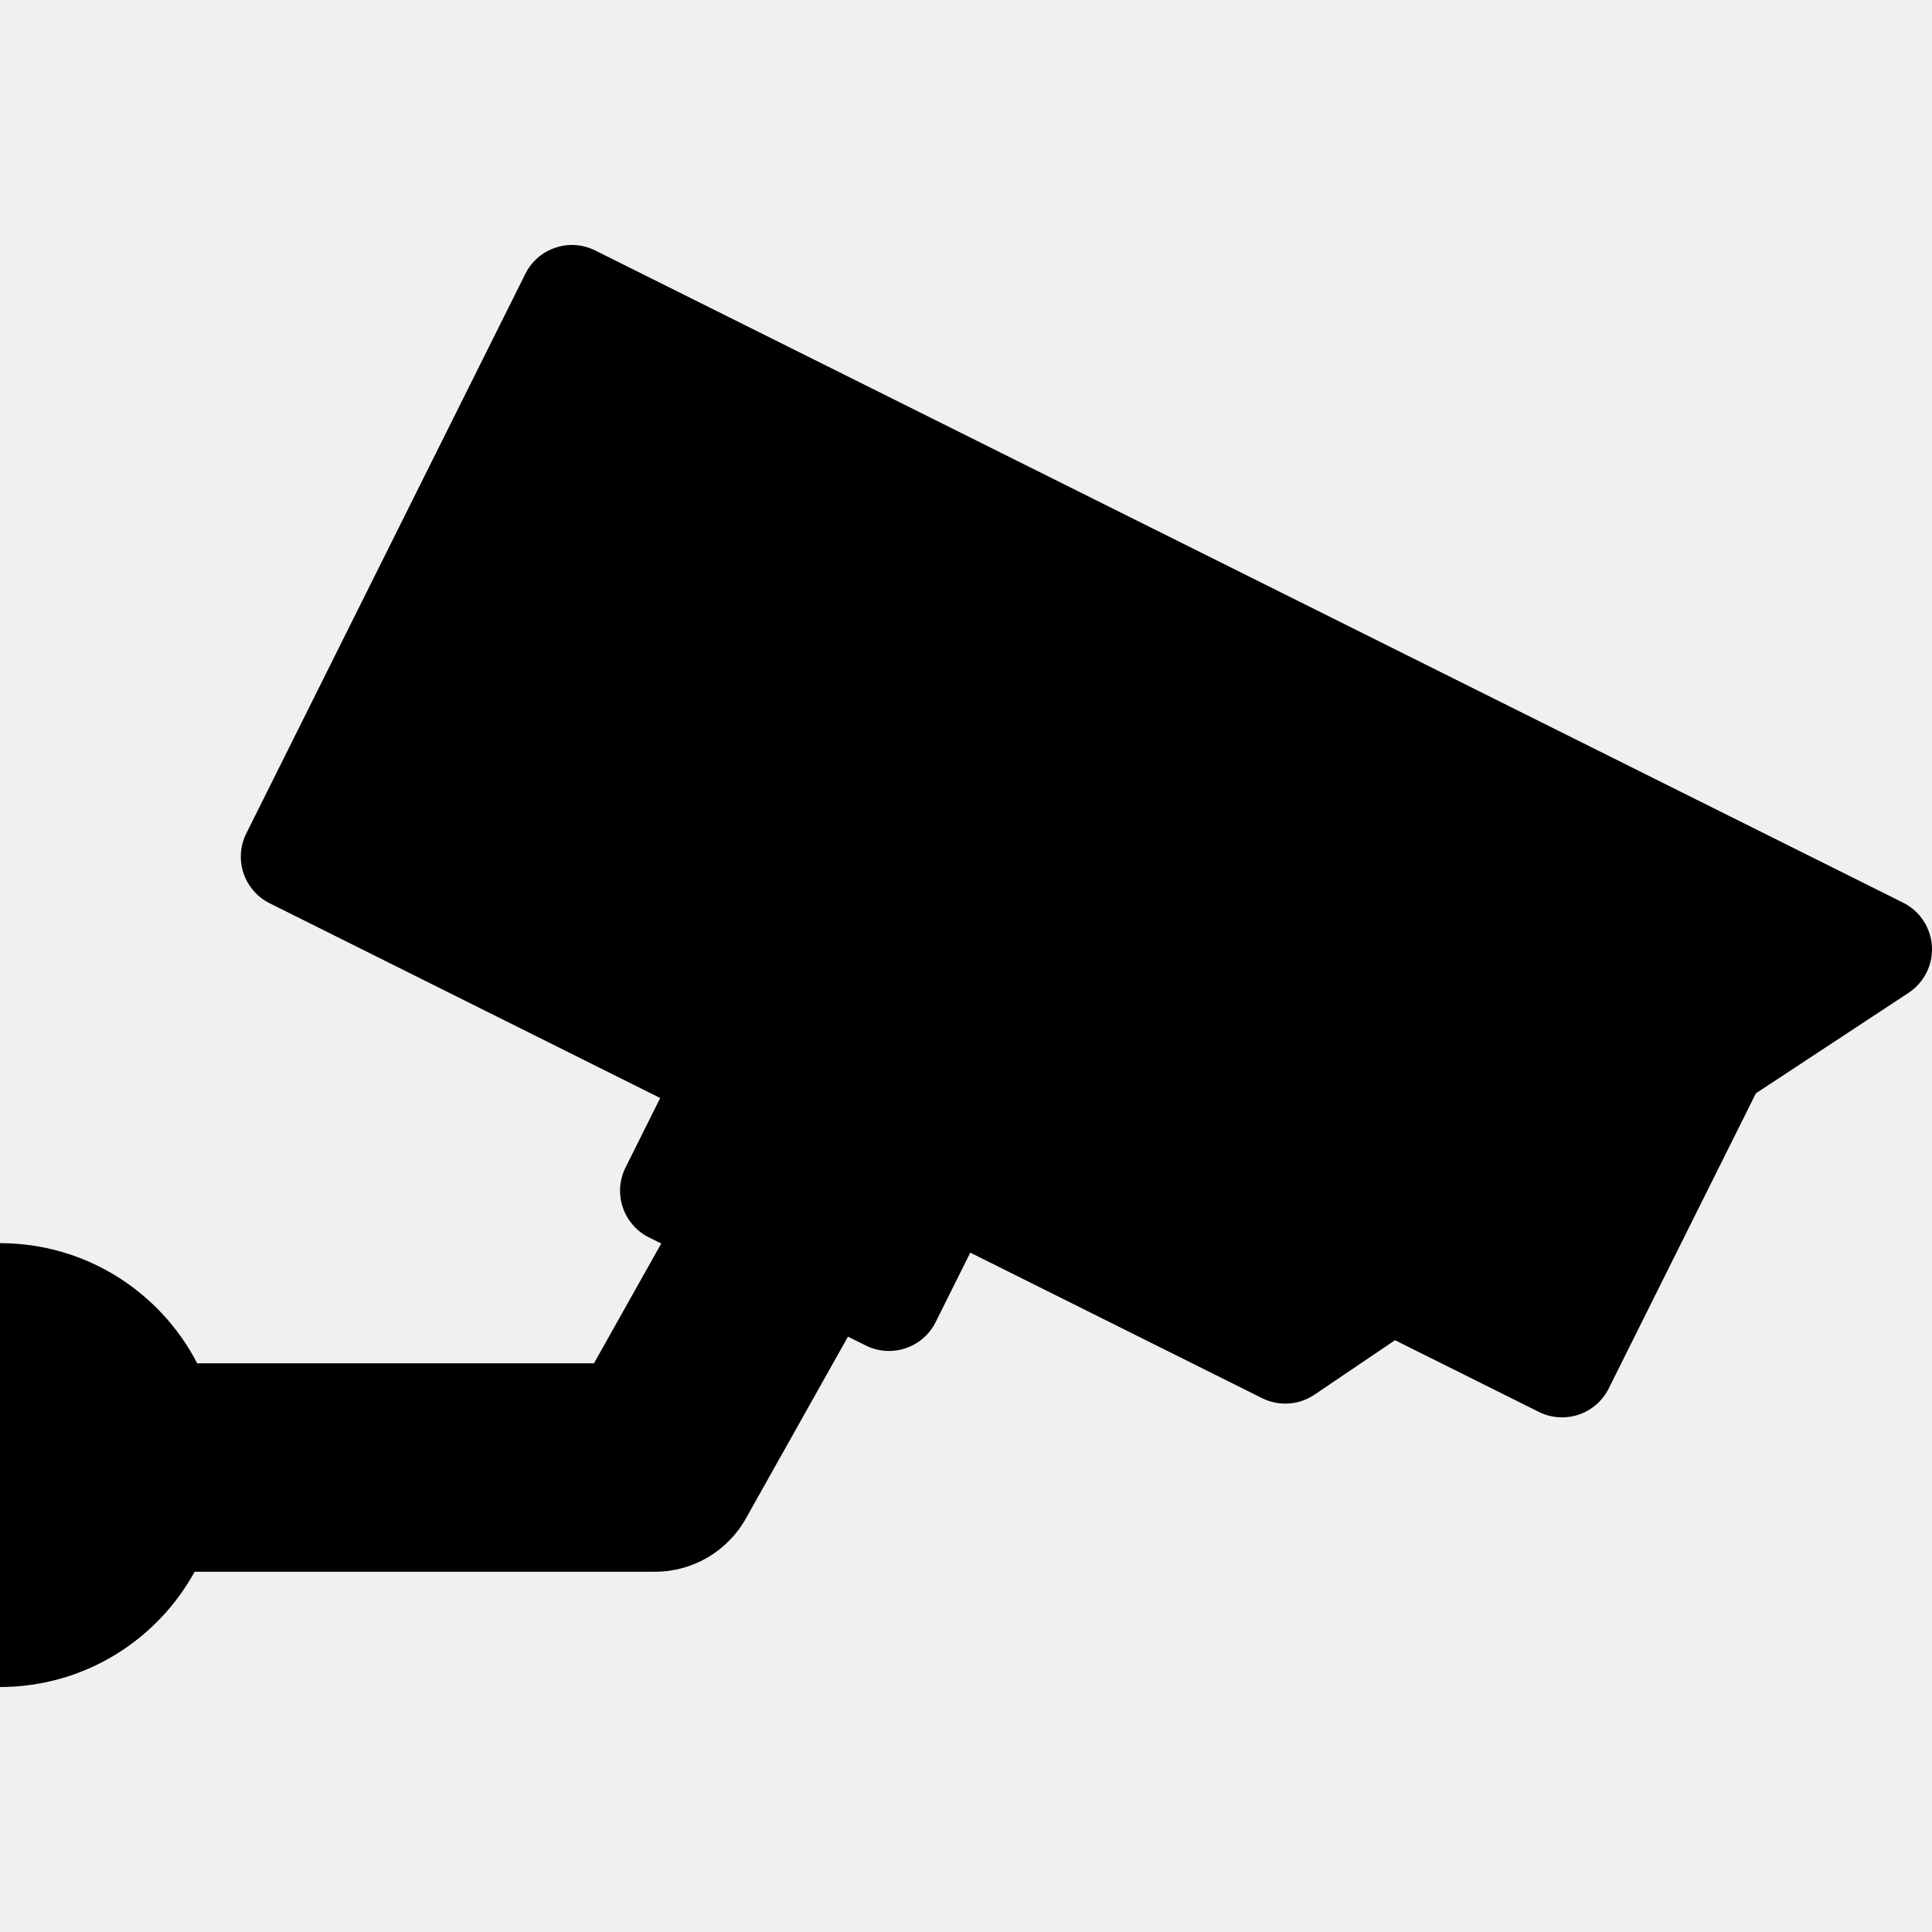
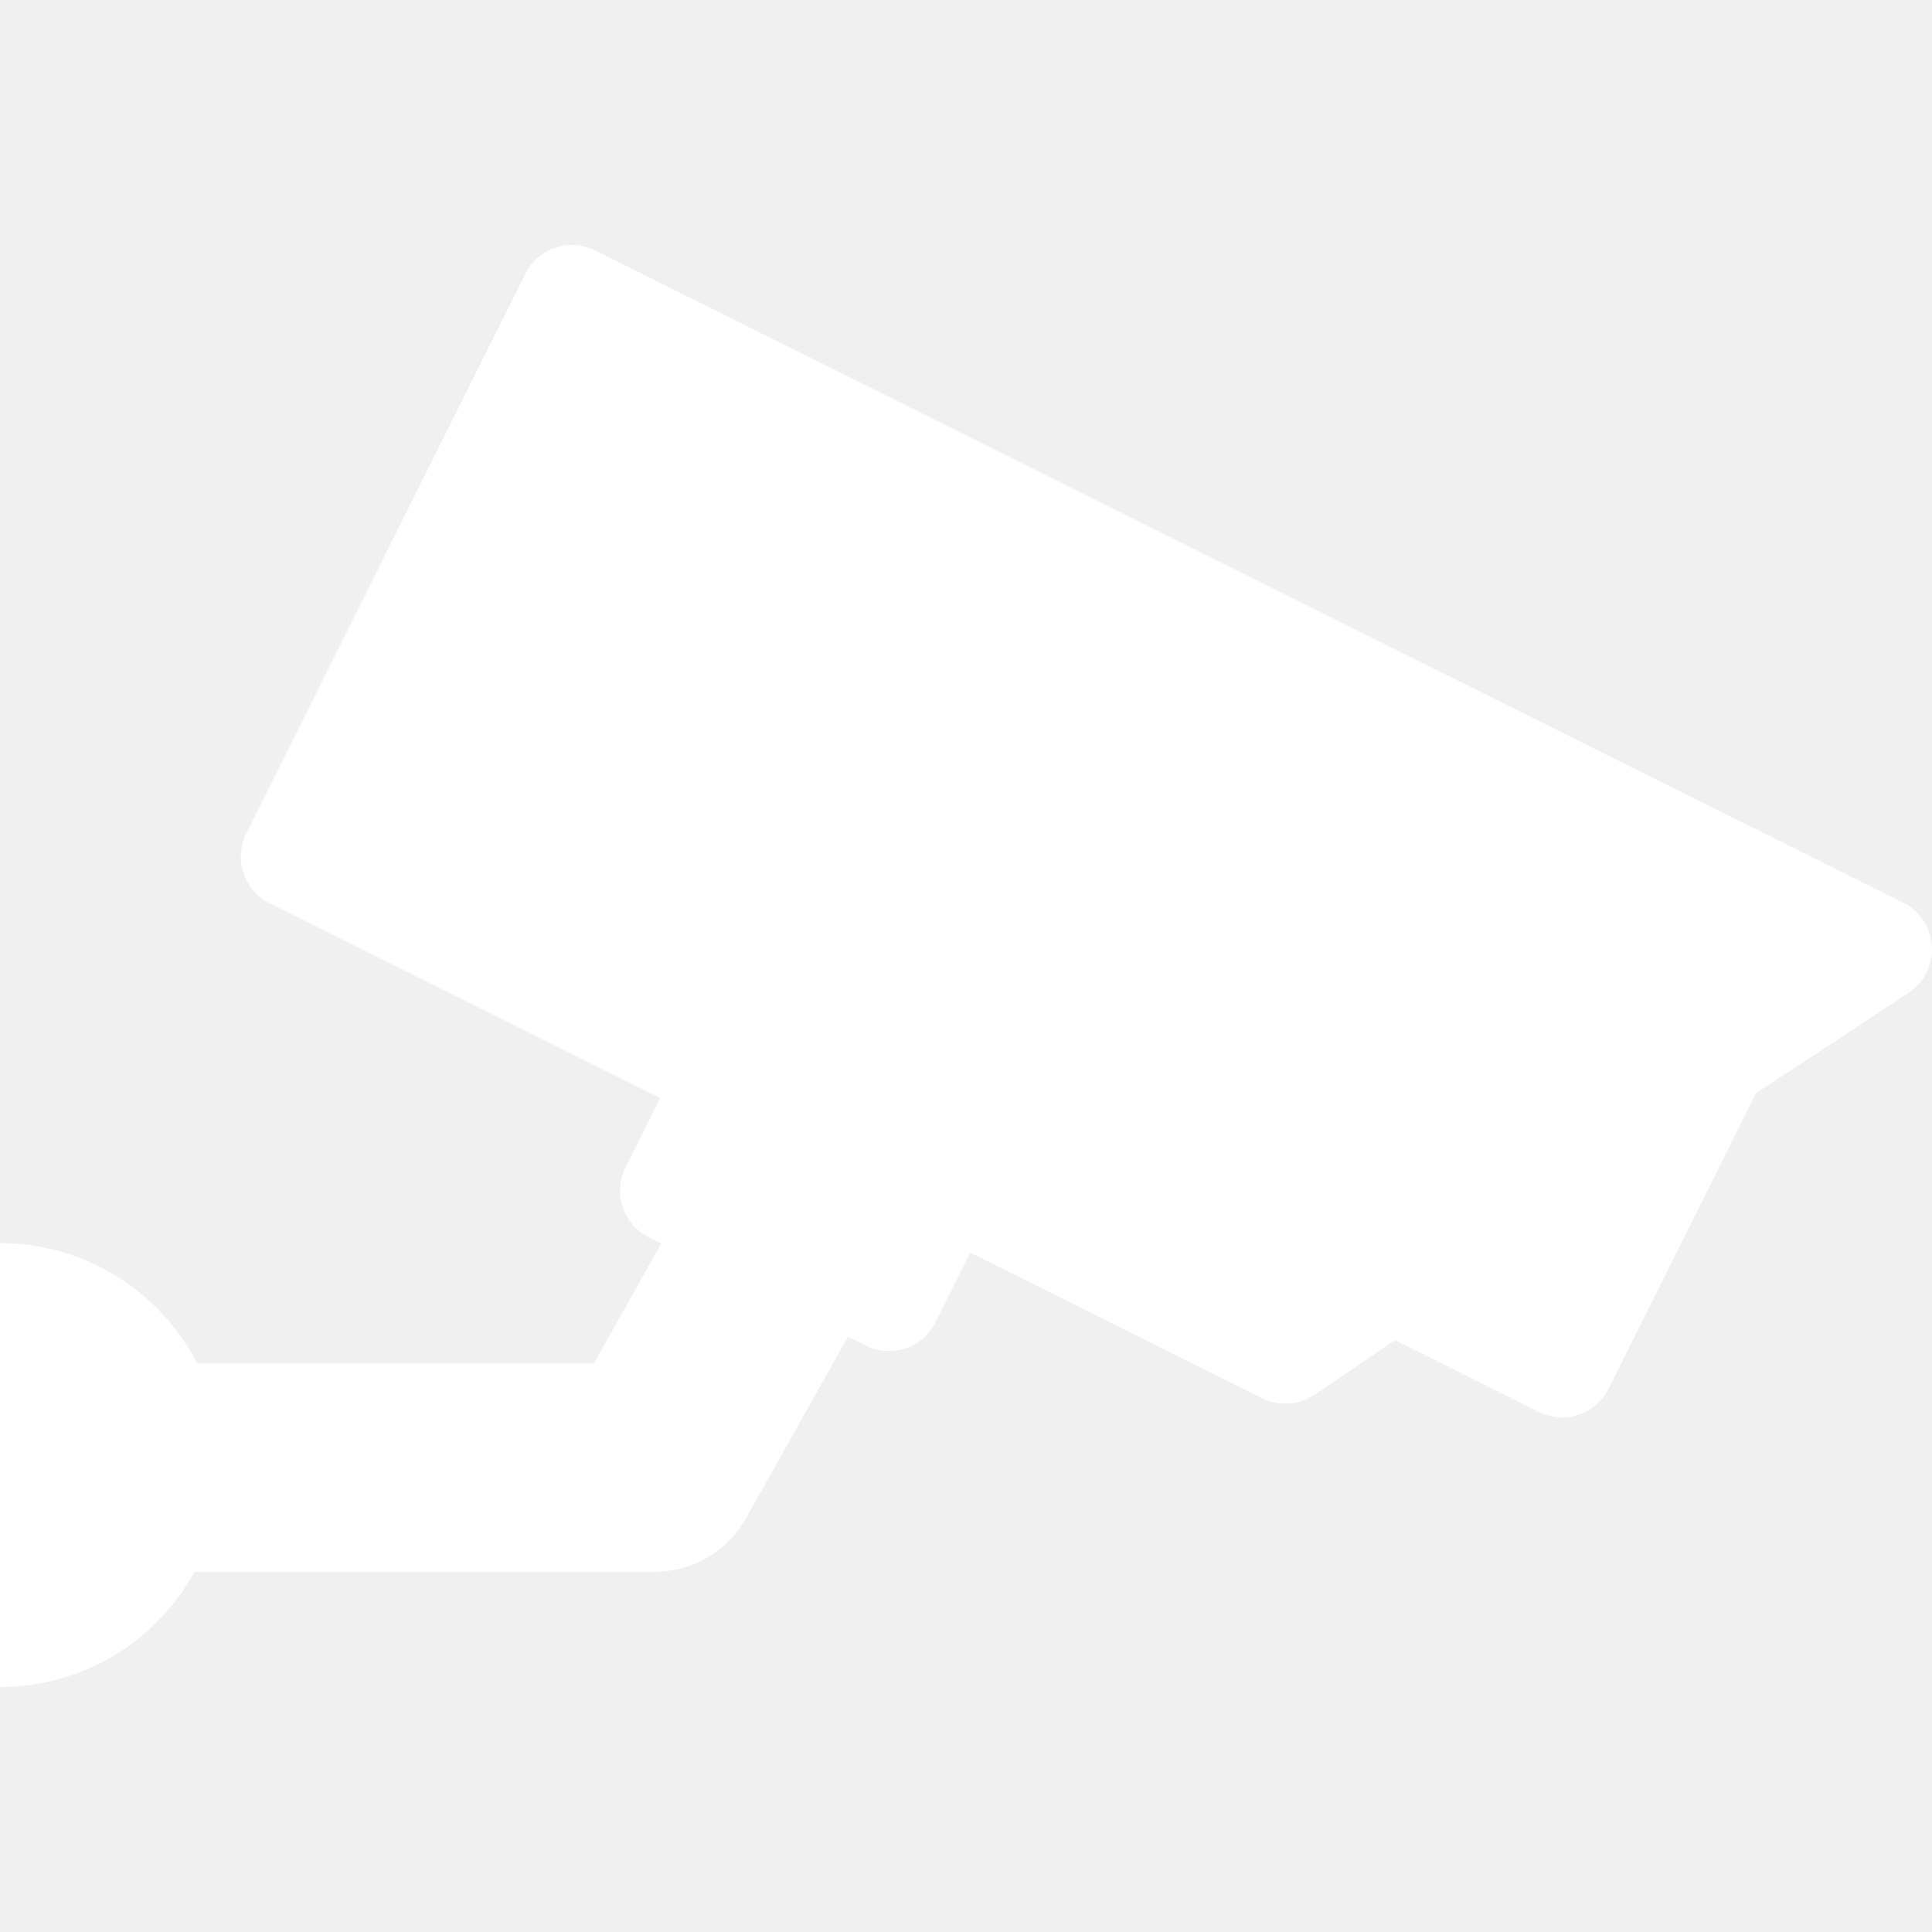
- <svg xmlns="http://www.w3.org/2000/svg" version="1.1" id="Capa_1" x="0px" y="0px" width="401.931px" height="401.931px" viewBox="0 0 401.931 401.931" style="enable-background:new 0 0 401.931 401.931;" xml:space="preserve">
+ <svg xmlns="http://www.w3.org/2000/svg" version="1.1" id="Capa_1" x="0px" y="0px" width="401.931px" height="401.931px" viewBox="0 0 401.931 401.931" style="enable-background:new 0 0 401.931 401.931;" xml:space="preserve" fill="#FFFFFF">
  <g>
    <g>
      <path d="M395.928,187.794l-272.1-135.687c-5.358-2.669-11.866-0.494-14.538,4.864L51.24,173.379    c-1.283,2.573-1.491,5.55-0.579,8.276c0.912,2.727,2.869,4.979,5.443,6.262l81.242,40.511l-7.208,14.455    c-2.671,5.358-0.494,11.866,4.864,14.538l2.561,1.278l-13.998,24.929H41.027C33.351,268.782,17.867,258.626,0,258.626v92.338    c17.454,0,32.642-9.688,40.49-23.978h95.766c7.838,0,15.065-4.229,18.903-11.063l21.255-37.85l3.695,1.842    c5.357,2.671,11.867,0.493,14.539-4.863l7.208-14.455l60.7,30.271c3.501,1.746,7.671,1.471,10.911-0.723l16.753-11.332    l29.912,14.916c1.518,0.758,3.174,1.14,4.837,1.14c1.159,0,2.32-0.188,3.439-0.562c2.727-0.91,4.979-2.869,6.262-5.441    l30.624-61.413l31.757-20.903c3.239-2.132,5.092-5.832,4.86-9.702C401.679,192.976,399.397,189.525,395.928,187.794z" />
    </g>
  </g>
  <g>
</g>
  <g>
</g>
  <g>
</g>
  <g>
</g>
  <g>
</g>
  <g>
</g>
  <g>
</g>
  <g>
</g>
  <g>
</g>
  <g>
</g>
  <g>
</g>
  <g>
</g>
  <g>
</g>
  <g>
</g>
  <g>
</g>
</svg>
